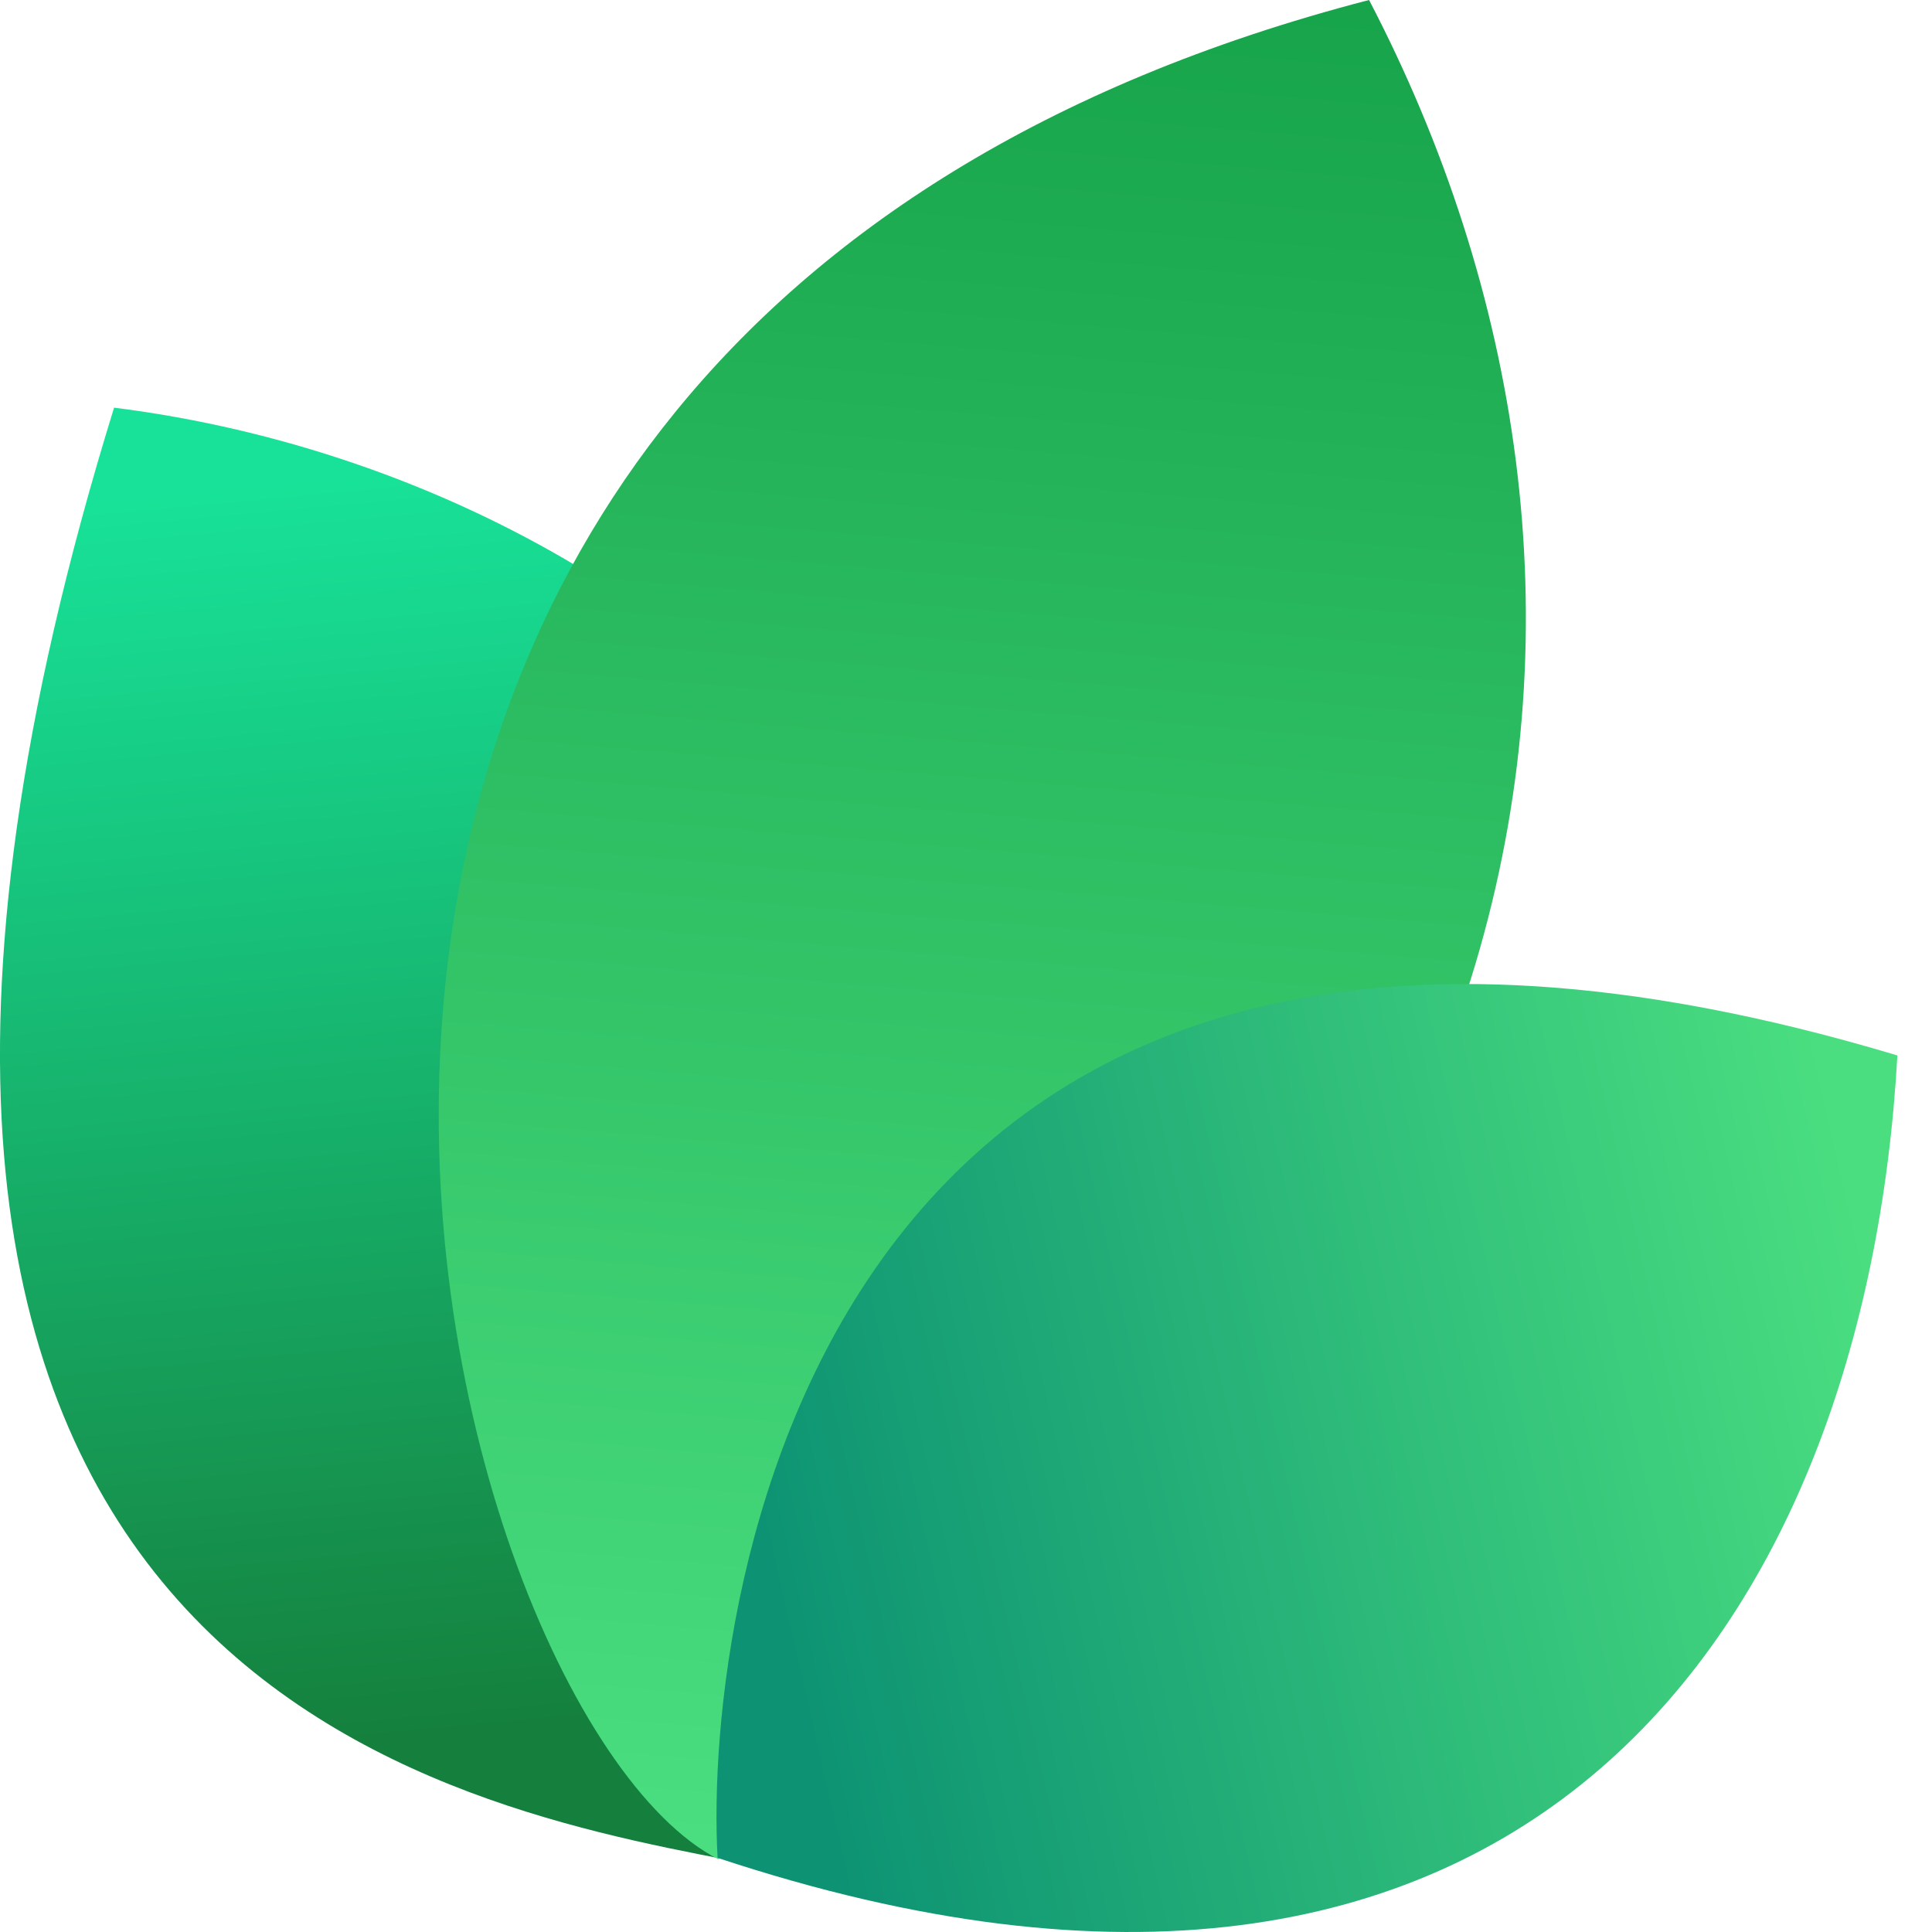
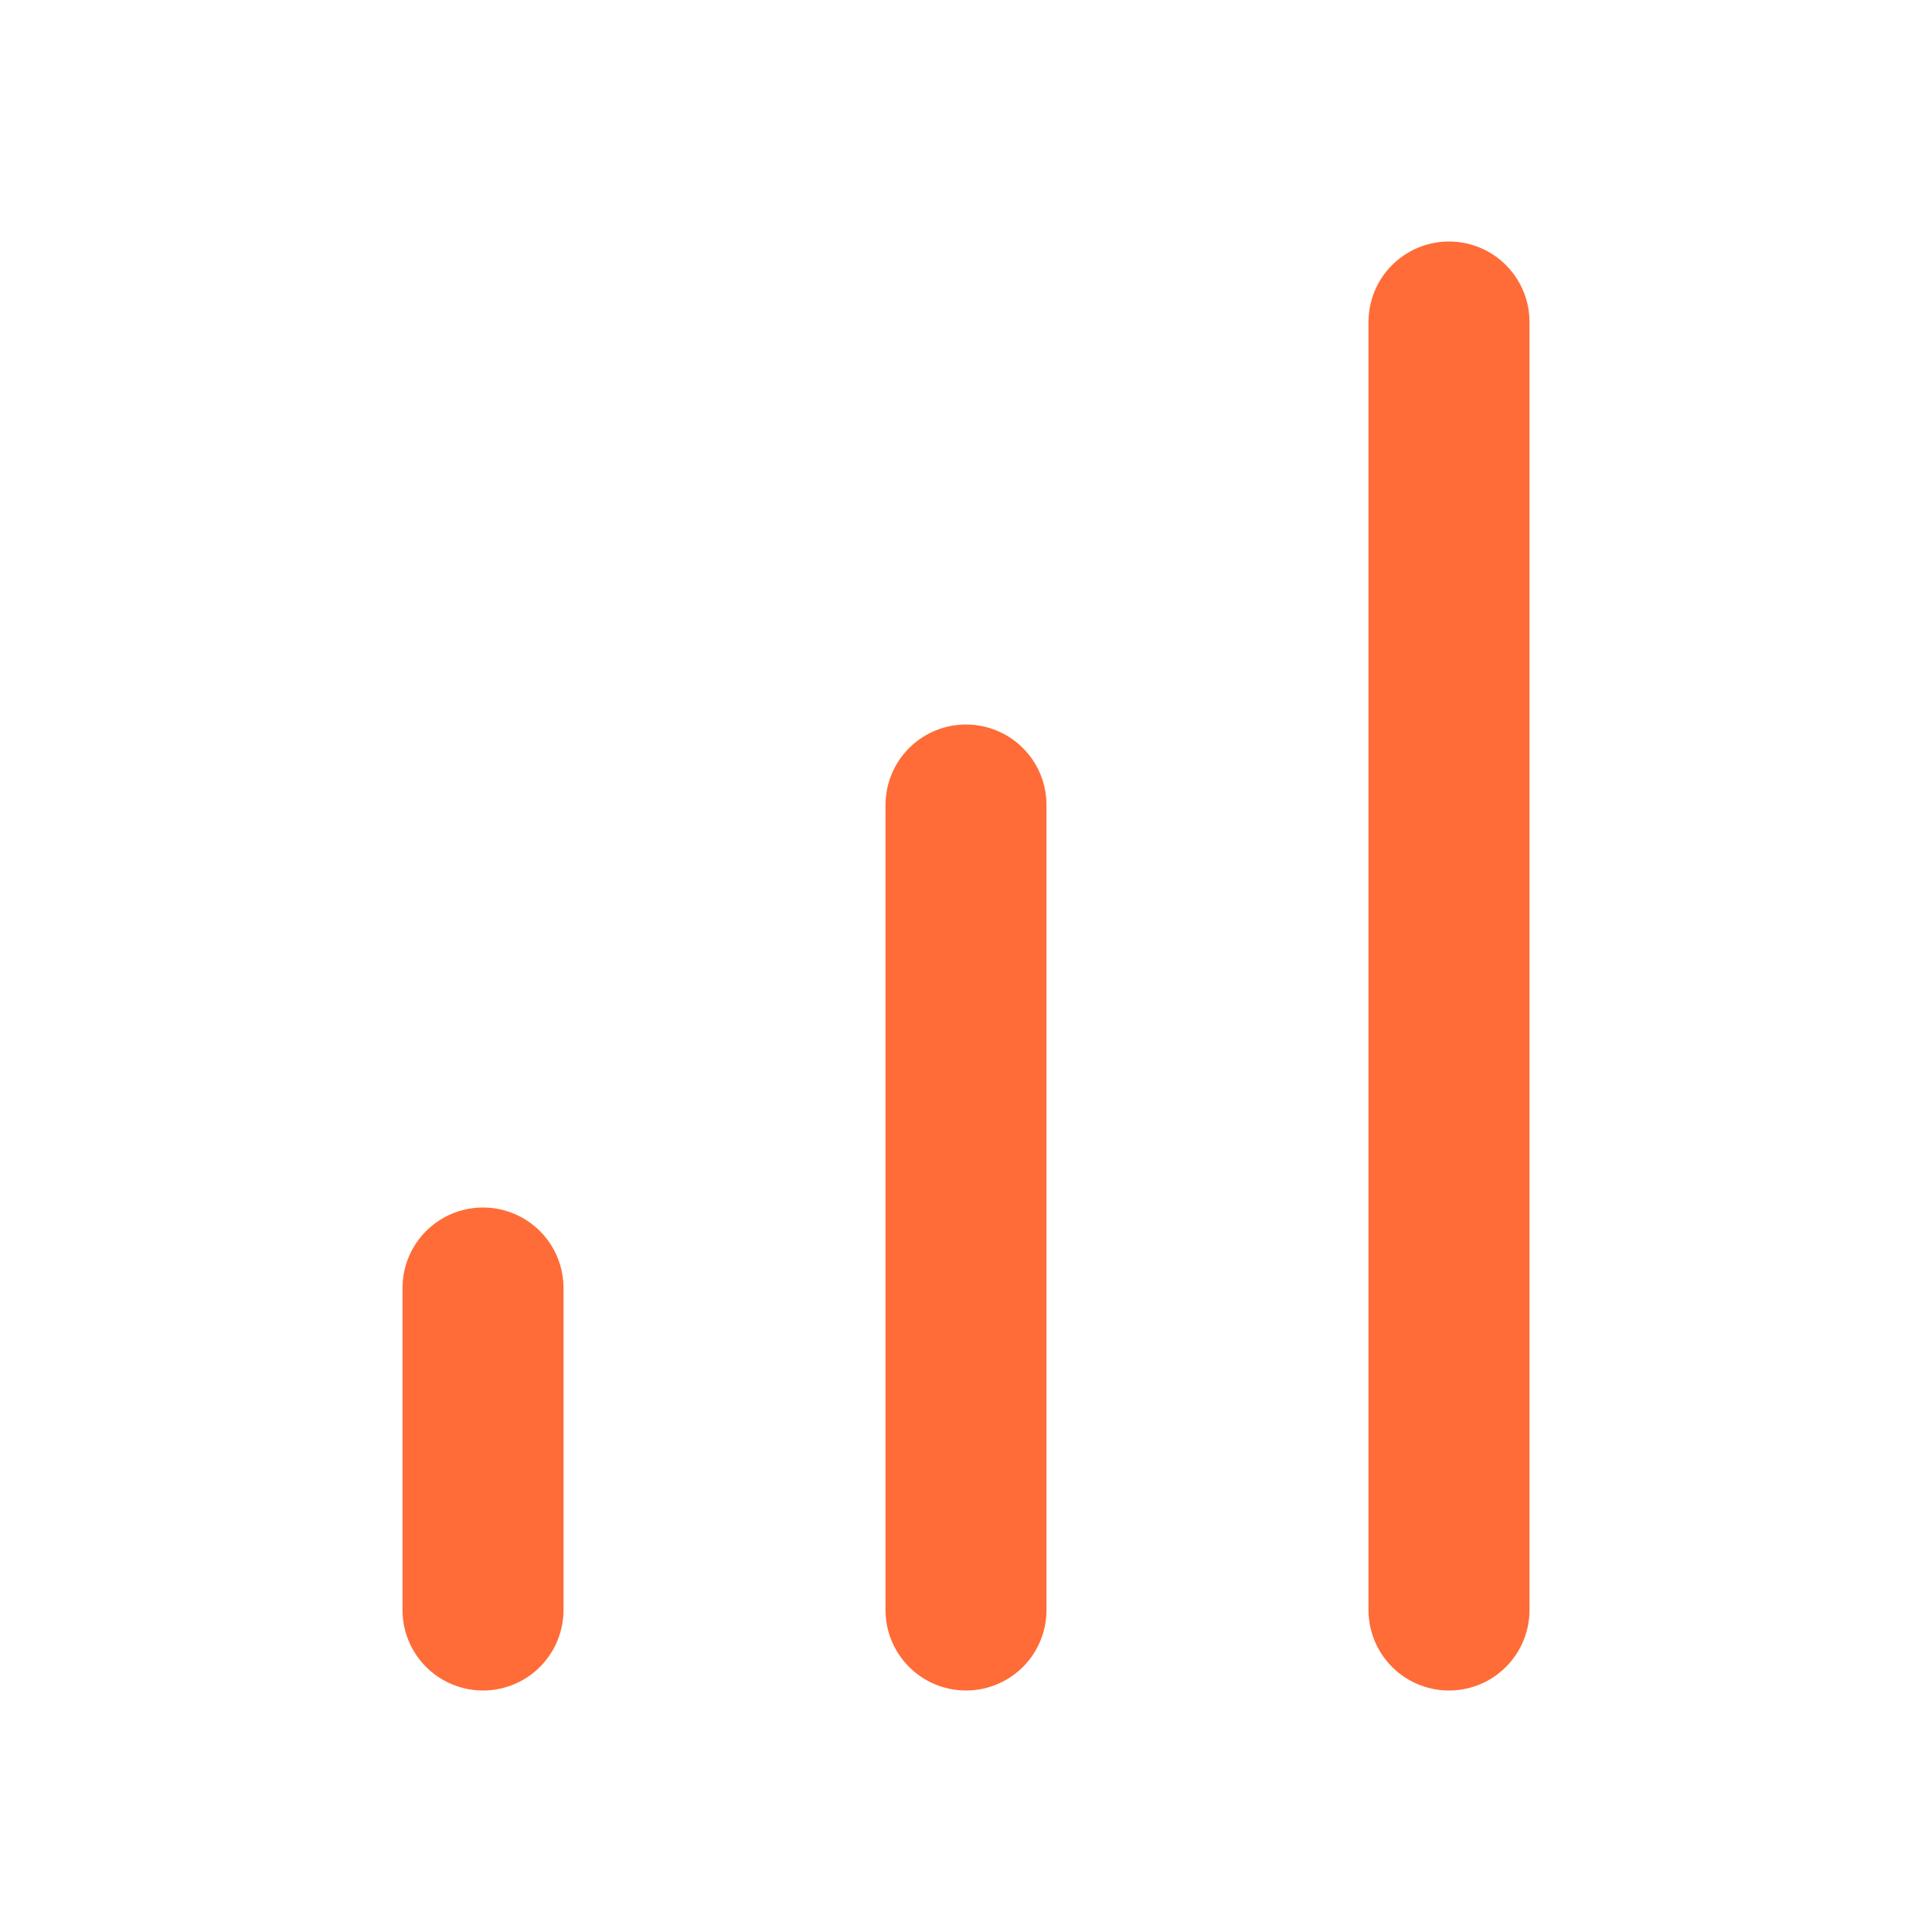
- <svg xmlns="http://www.w3.org/2000/svg" width="24" height="24" viewBox="0 0 24 24" fill="none">
-   <path d="M9.061 23.108C5.268 22.377 -3.391 20.627 1.417 5.064C9.634 6.099 16.973 14.064 9.061 23.108Z" fill="url(#paint0_linear_17557_2021)" />
-   <path d="M8.919 23.094C5.276 21.222 0.784 4.209 17.007 0C20.757 7.193 19.621 16.545 8.919 23.094Z" fill="url(#paint1_linear_17557_2021)" />
-   <path d="M8.914 23.079C8.735 19.882 10.159 9.085 23.57 13.111C23.181 20.123 18.984 26.418 8.914 23.079Z" fill="url(#paint2_linear_17557_2021)" />
-   <defs>
-     <linearGradient id="paint0_linear_17557_2021" x1="3.776" y1="5.916" x2="5.232" y2="21.559" gradientUnits="userSpaceOnUse">
-       <stop stop-color="#18E299" />
-       <stop offset="1" stop-color="#15803D" />
-     </linearGradient>
-     <linearGradient id="paint1_linear_17557_2021" x1="12.171" y1="-0.718" x2="10.19" y2="22.983" gradientUnits="userSpaceOnUse">
-       <stop stop-color="#16A34A" />
-       <stop offset="1" stop-color="#4ADE80" />
-     </linearGradient>
-     <linearGradient id="paint2_linear_17557_2021" x1="23.133" y1="15.353" x2="9.338" y2="18.52" gradientUnits="userSpaceOnUse">
-       <stop stop-color="#4ADE80" />
-       <stop offset="1" stop-color="#0D9373" />
-     </linearGradient>
-   </defs>
+ <svg xmlns="http://www.w3.org/2000/svg" viewBox="0 0 24 24" fill="none" stroke="#ff6c37" stroke-width="2" stroke-linecap="round" stroke-linejoin="round" class="lucide lucide-chart-no-axes-column-increasing">
+   <line x1="12" x2="12" y1="20" y2="10" />
+   <line x1="18" x2="18" y1="20" y2="4" />
+   <line x1="6" x2="6" y1="20" y2="16" />
</svg>
